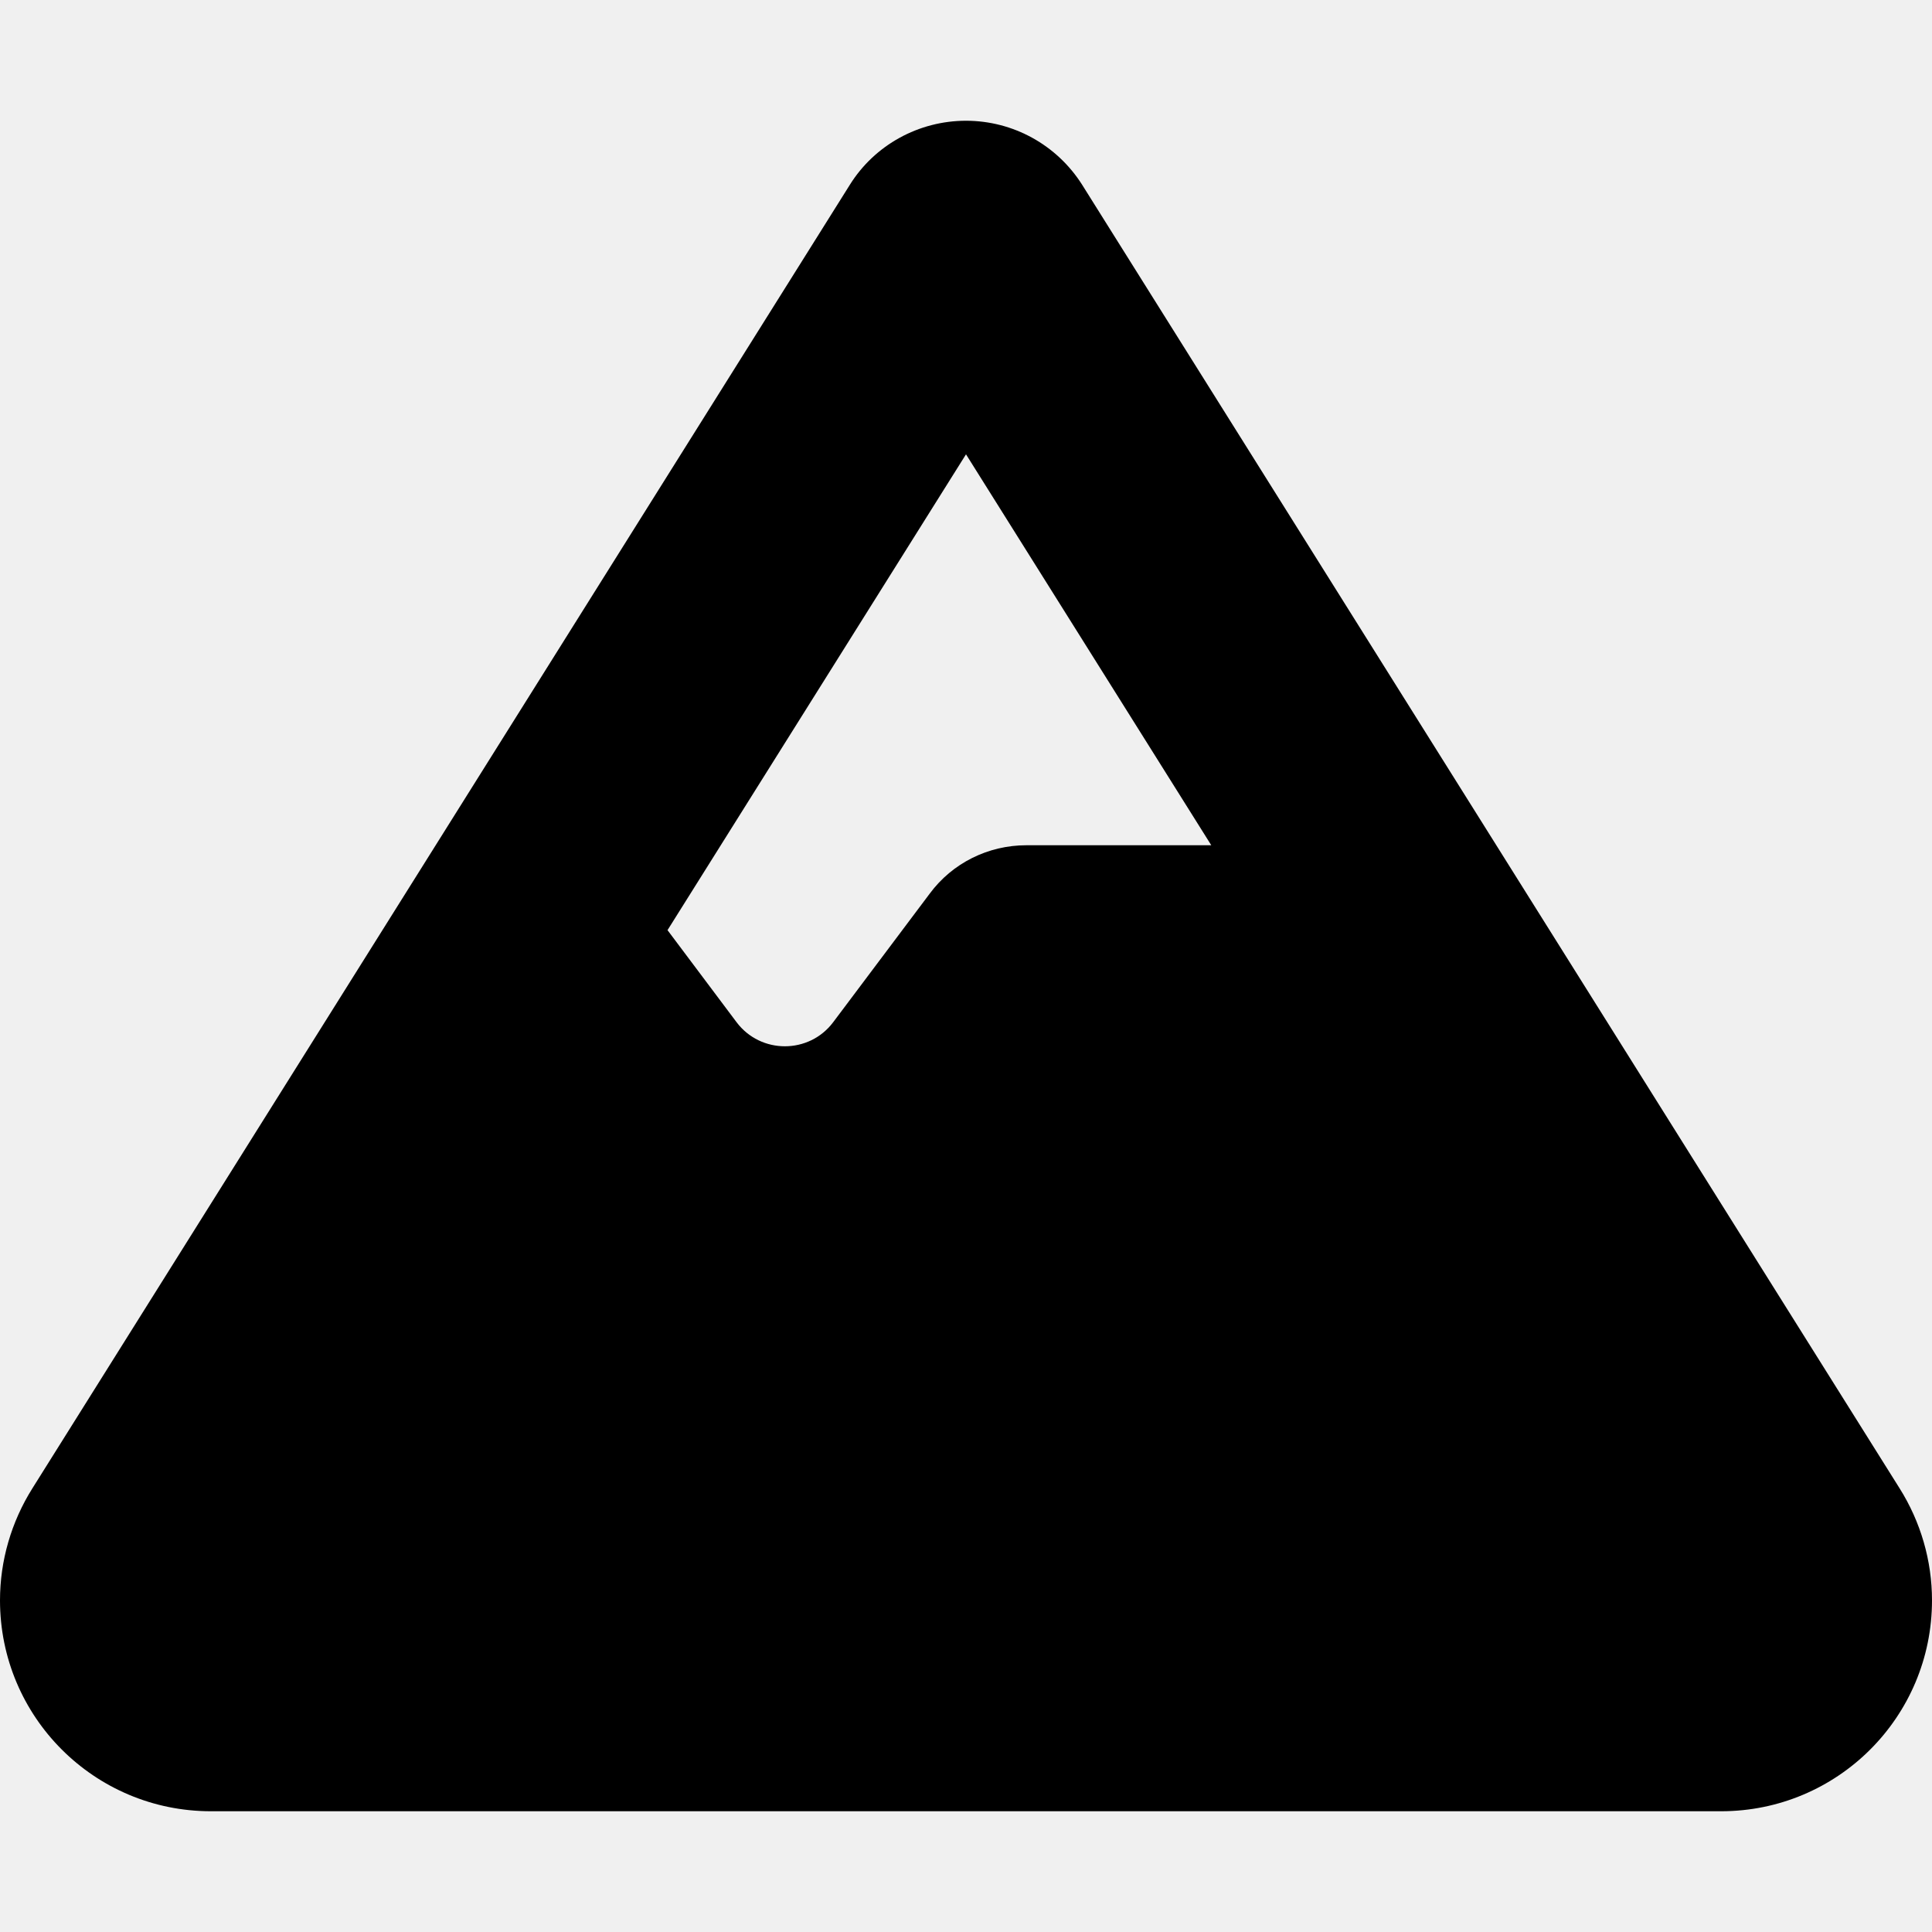
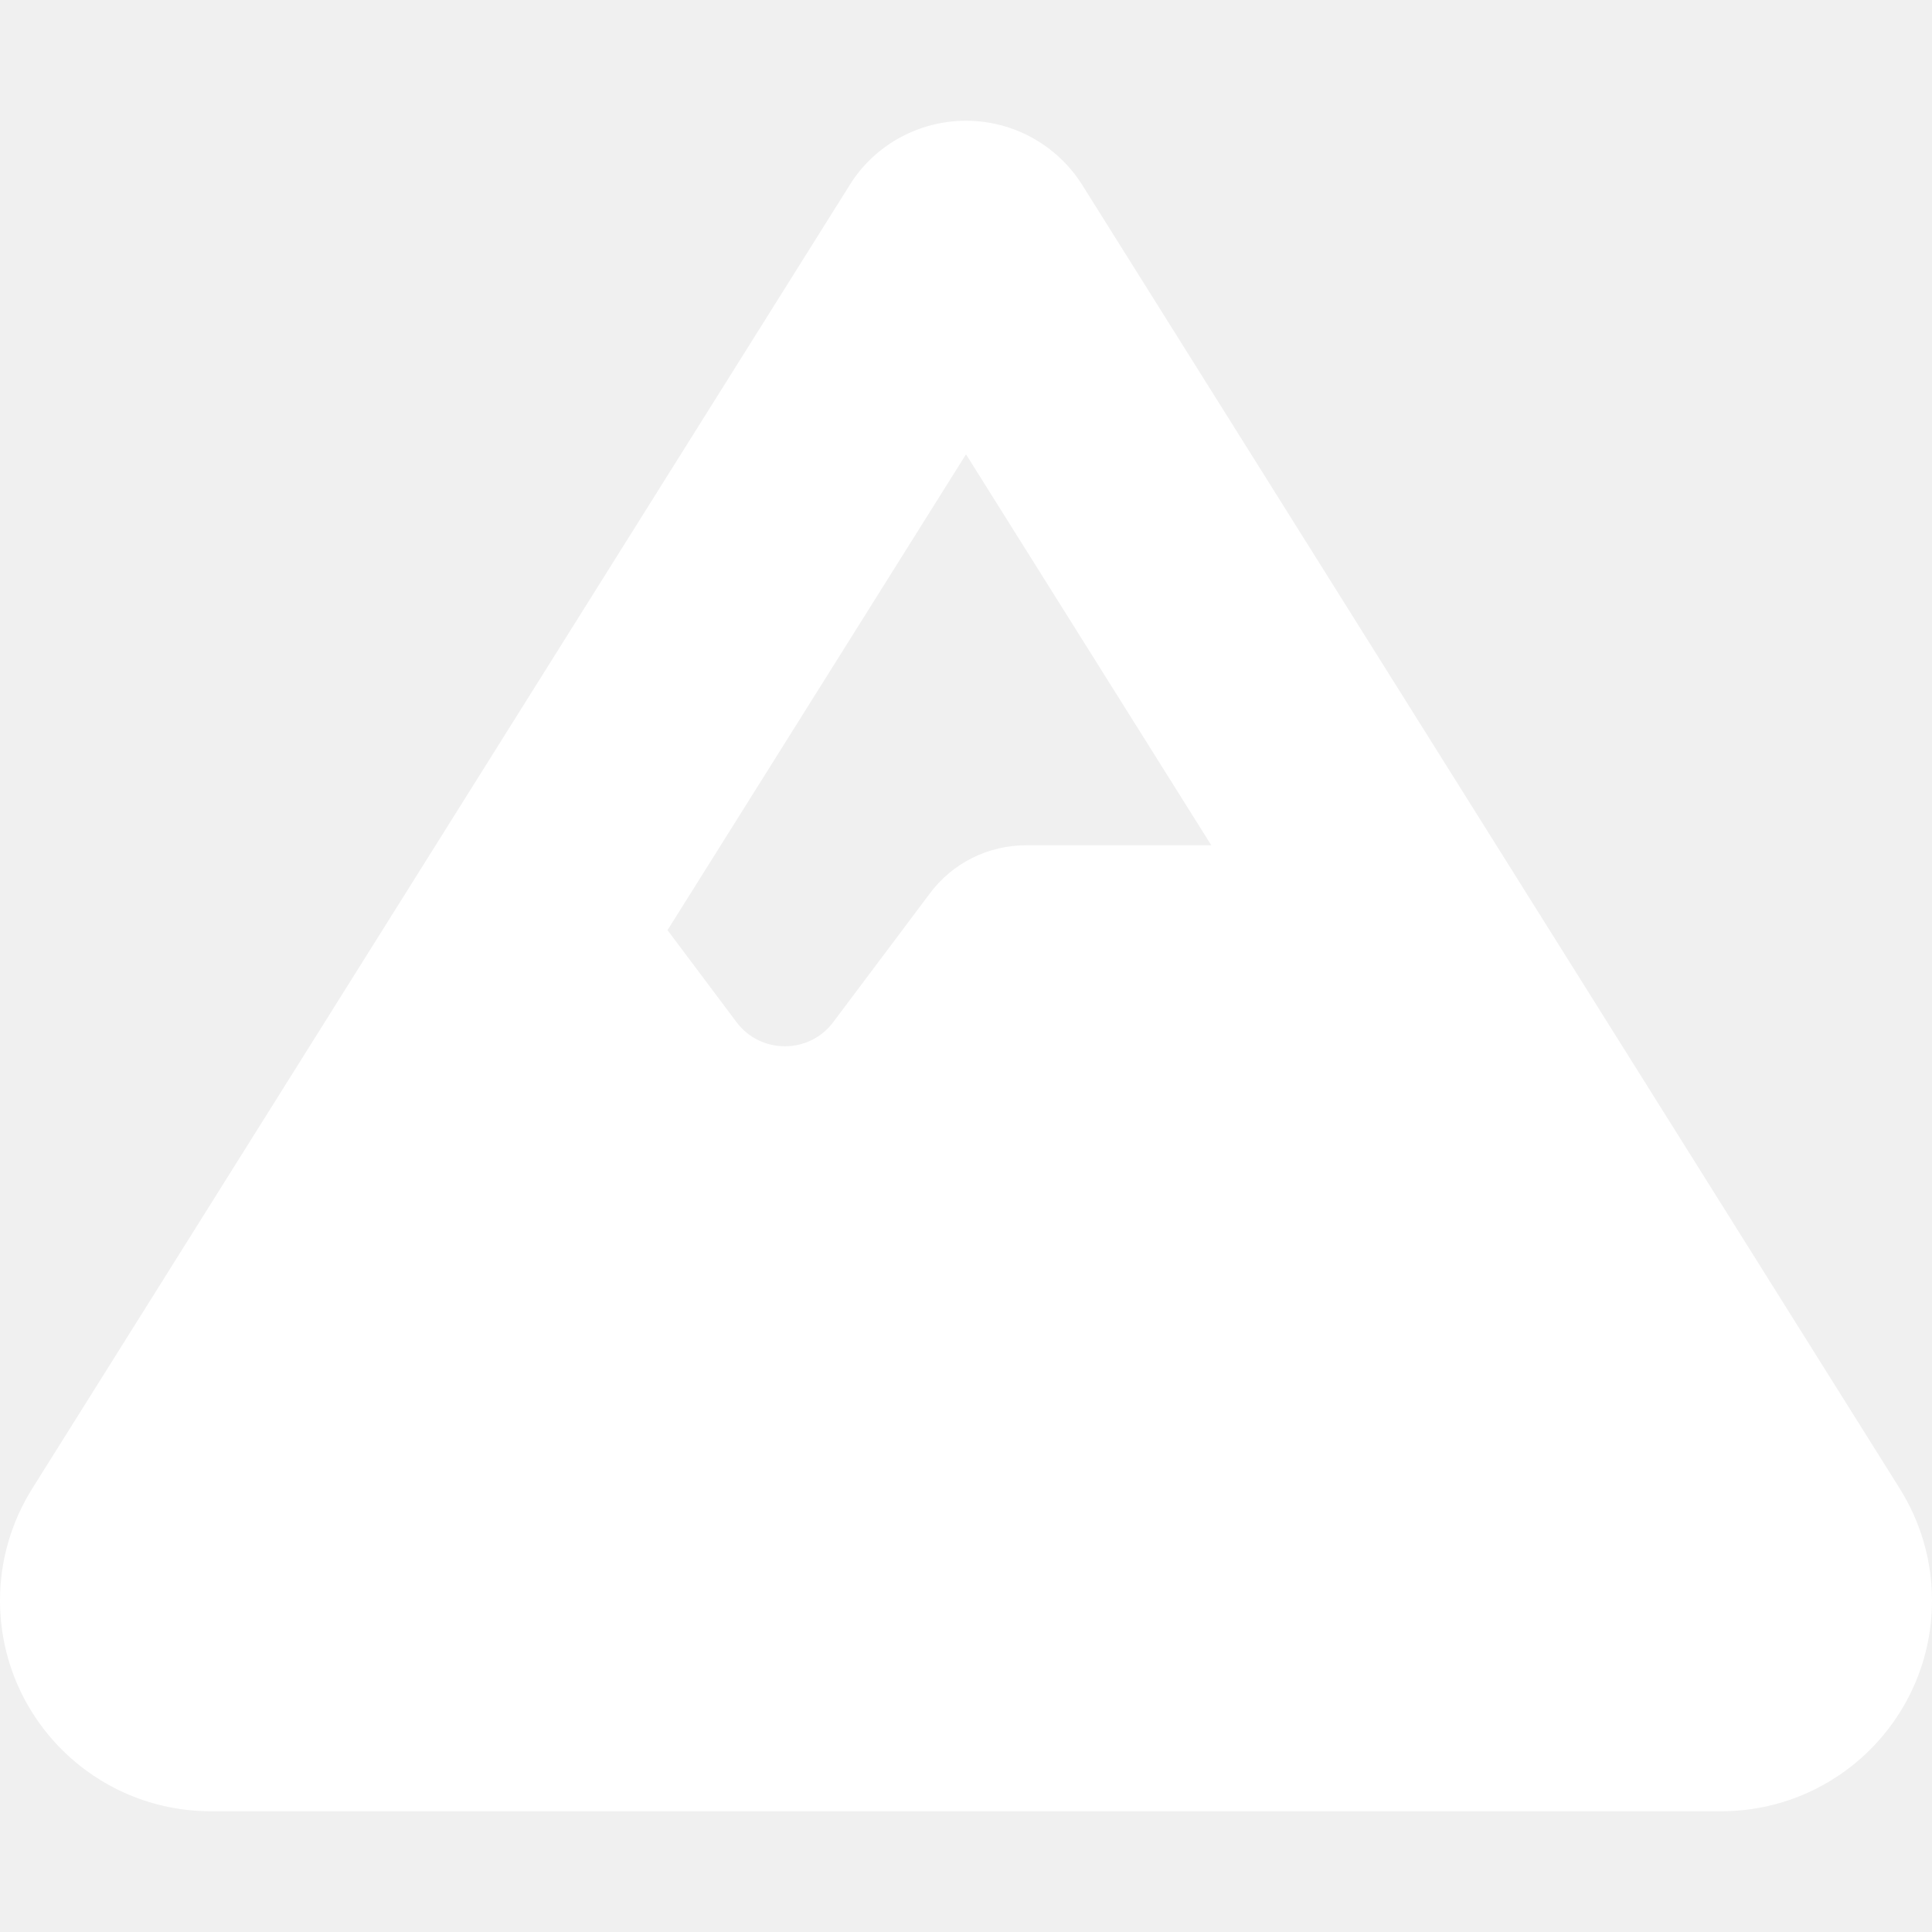
- <svg xmlns="http://www.w3.org/2000/svg" viewBox="0 0 512 512">
+ <svg xmlns="http://www.w3.org/2000/svg" fill="white" viewBox="0 0 512 512">
  <path d="M256 32c12.5 0 24.1 6.4 30.8 17L503.4 394.4c5.6 8.9 8.6 19.2 8.6 29.7c0 30.9-25 55.9-55.9 55.9H55.9C25 480 0 455 0 424.1c0-10.5 3-20.8 8.6-29.7L225.2 49c6.6-10.6 18.3-17 30.8-17zm65 192L256 120.4 176.9 246.5l18.3 24.4c6.4 8.5 19.2 8.5 25.6 0l25.6-34.1c6-8.1 15.5-12.8 25.6-12.8h49z" />
</svg>
